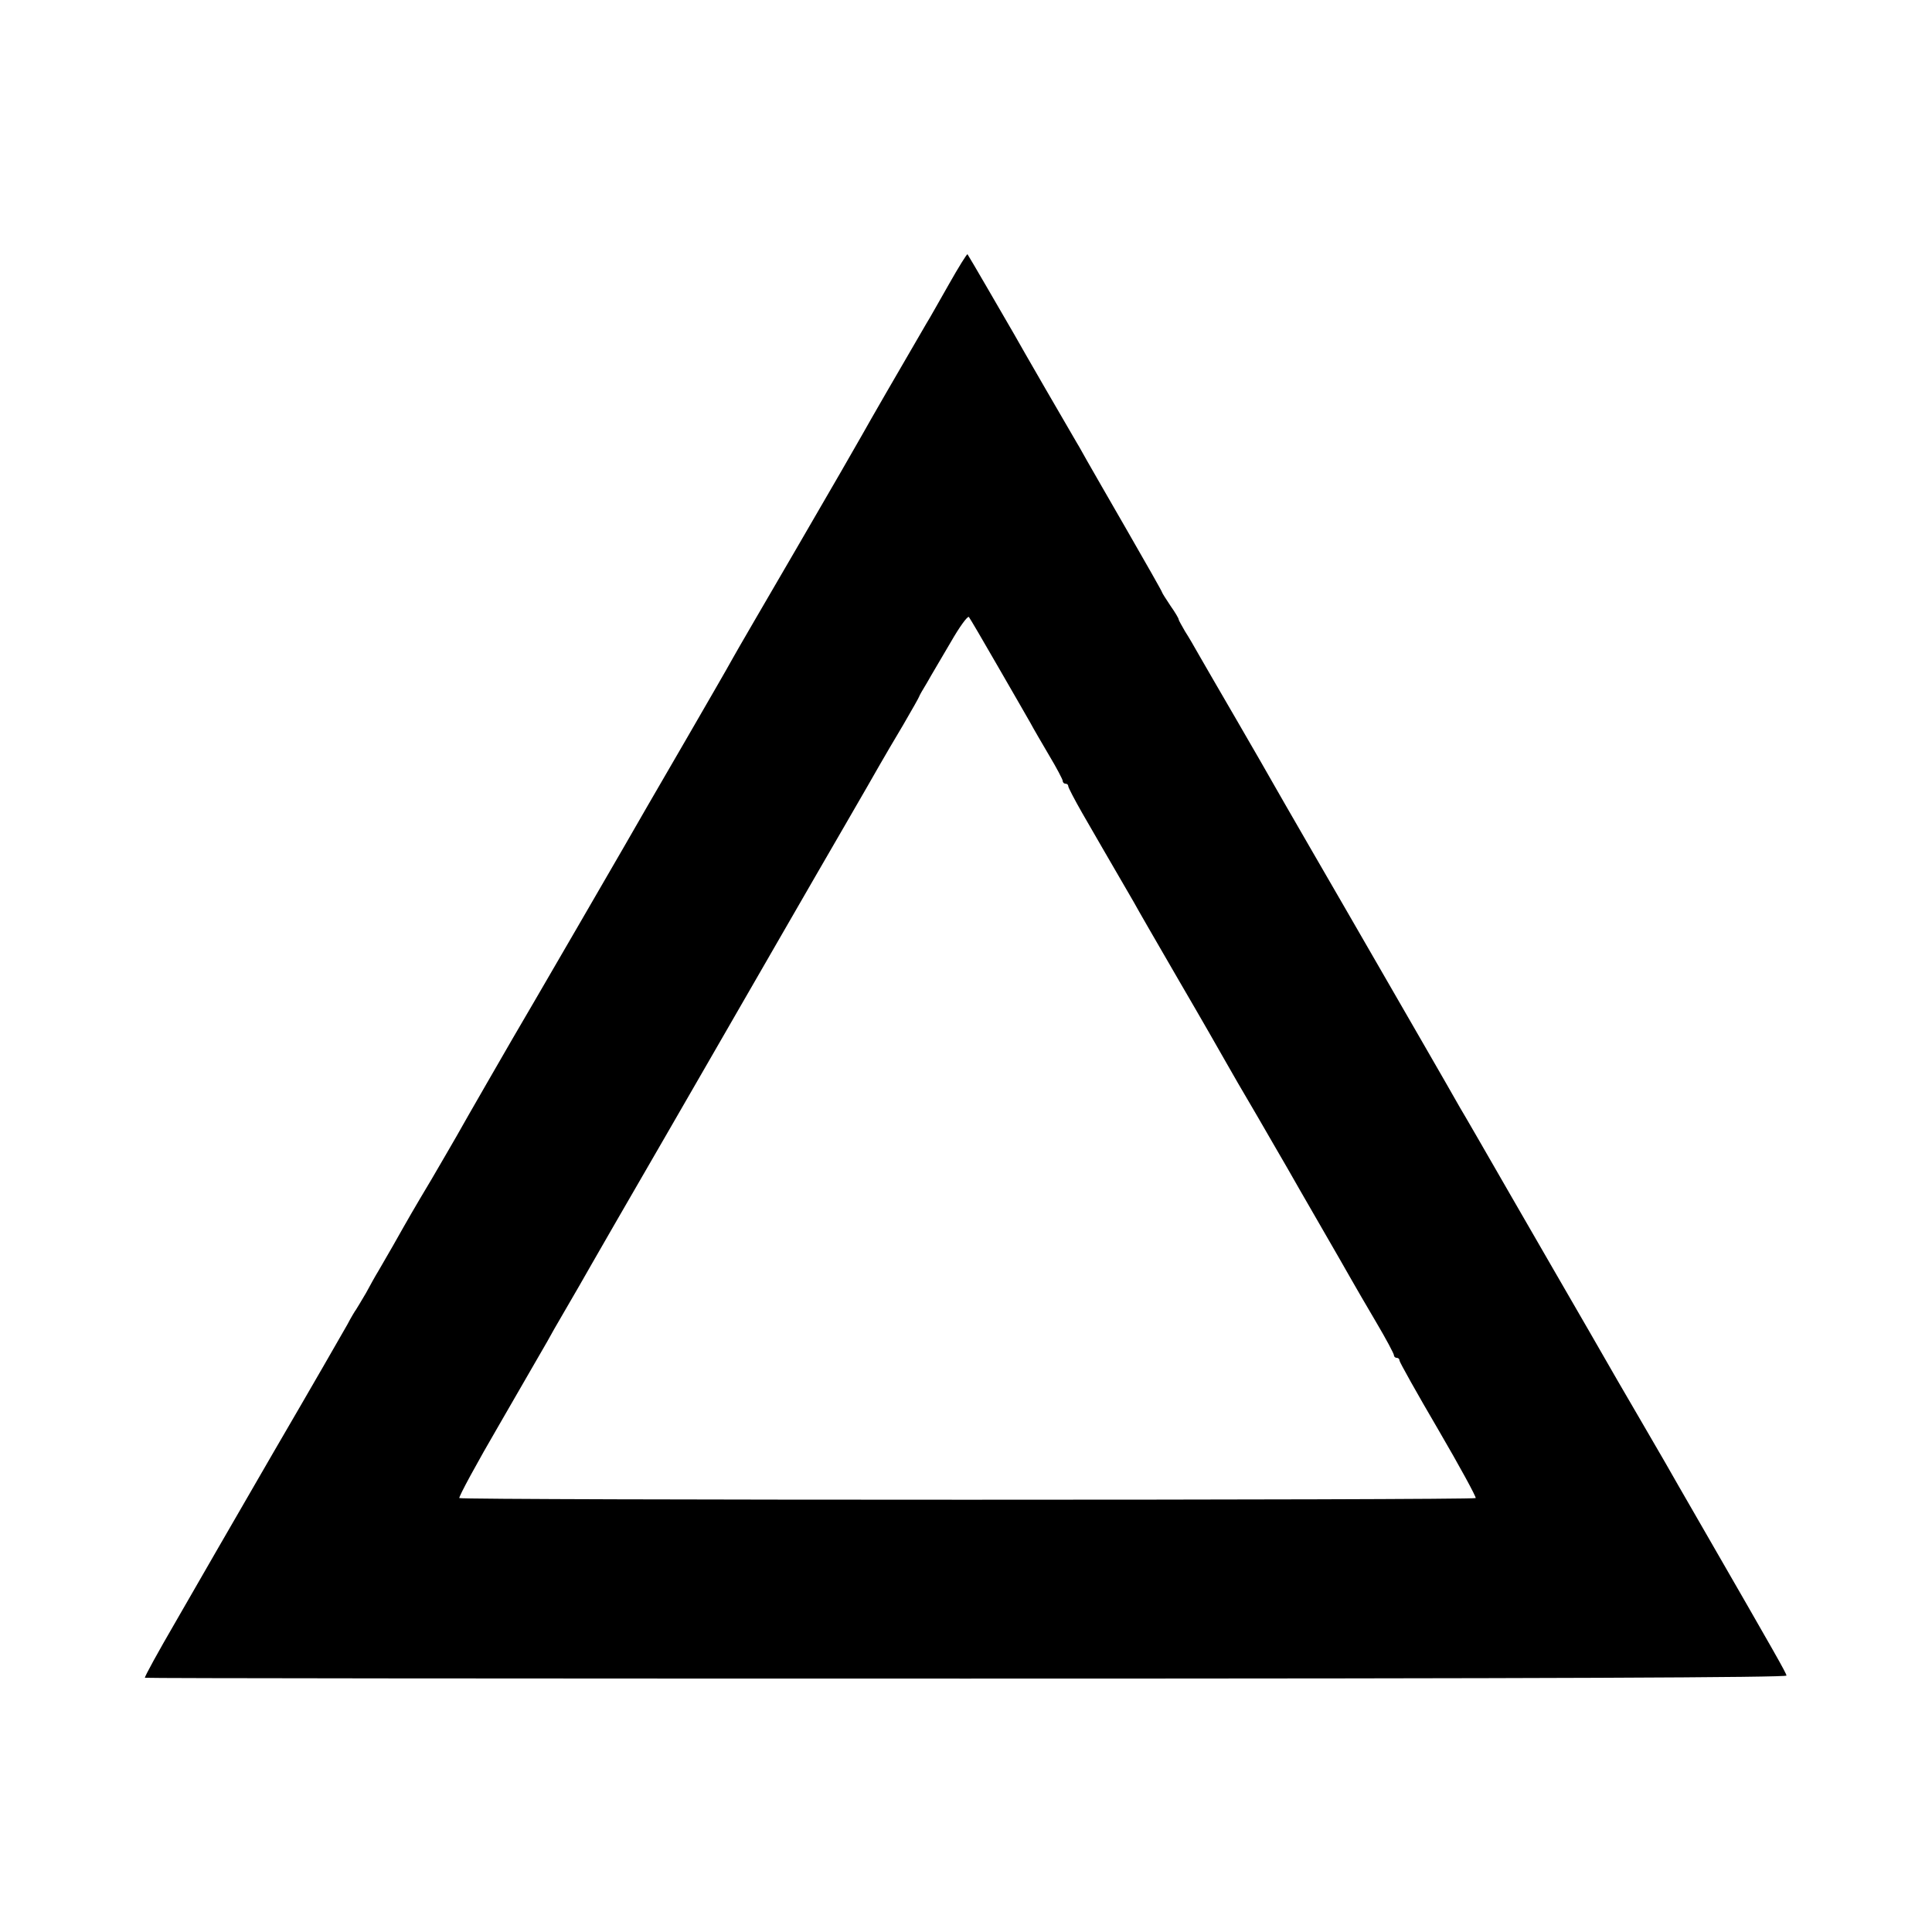
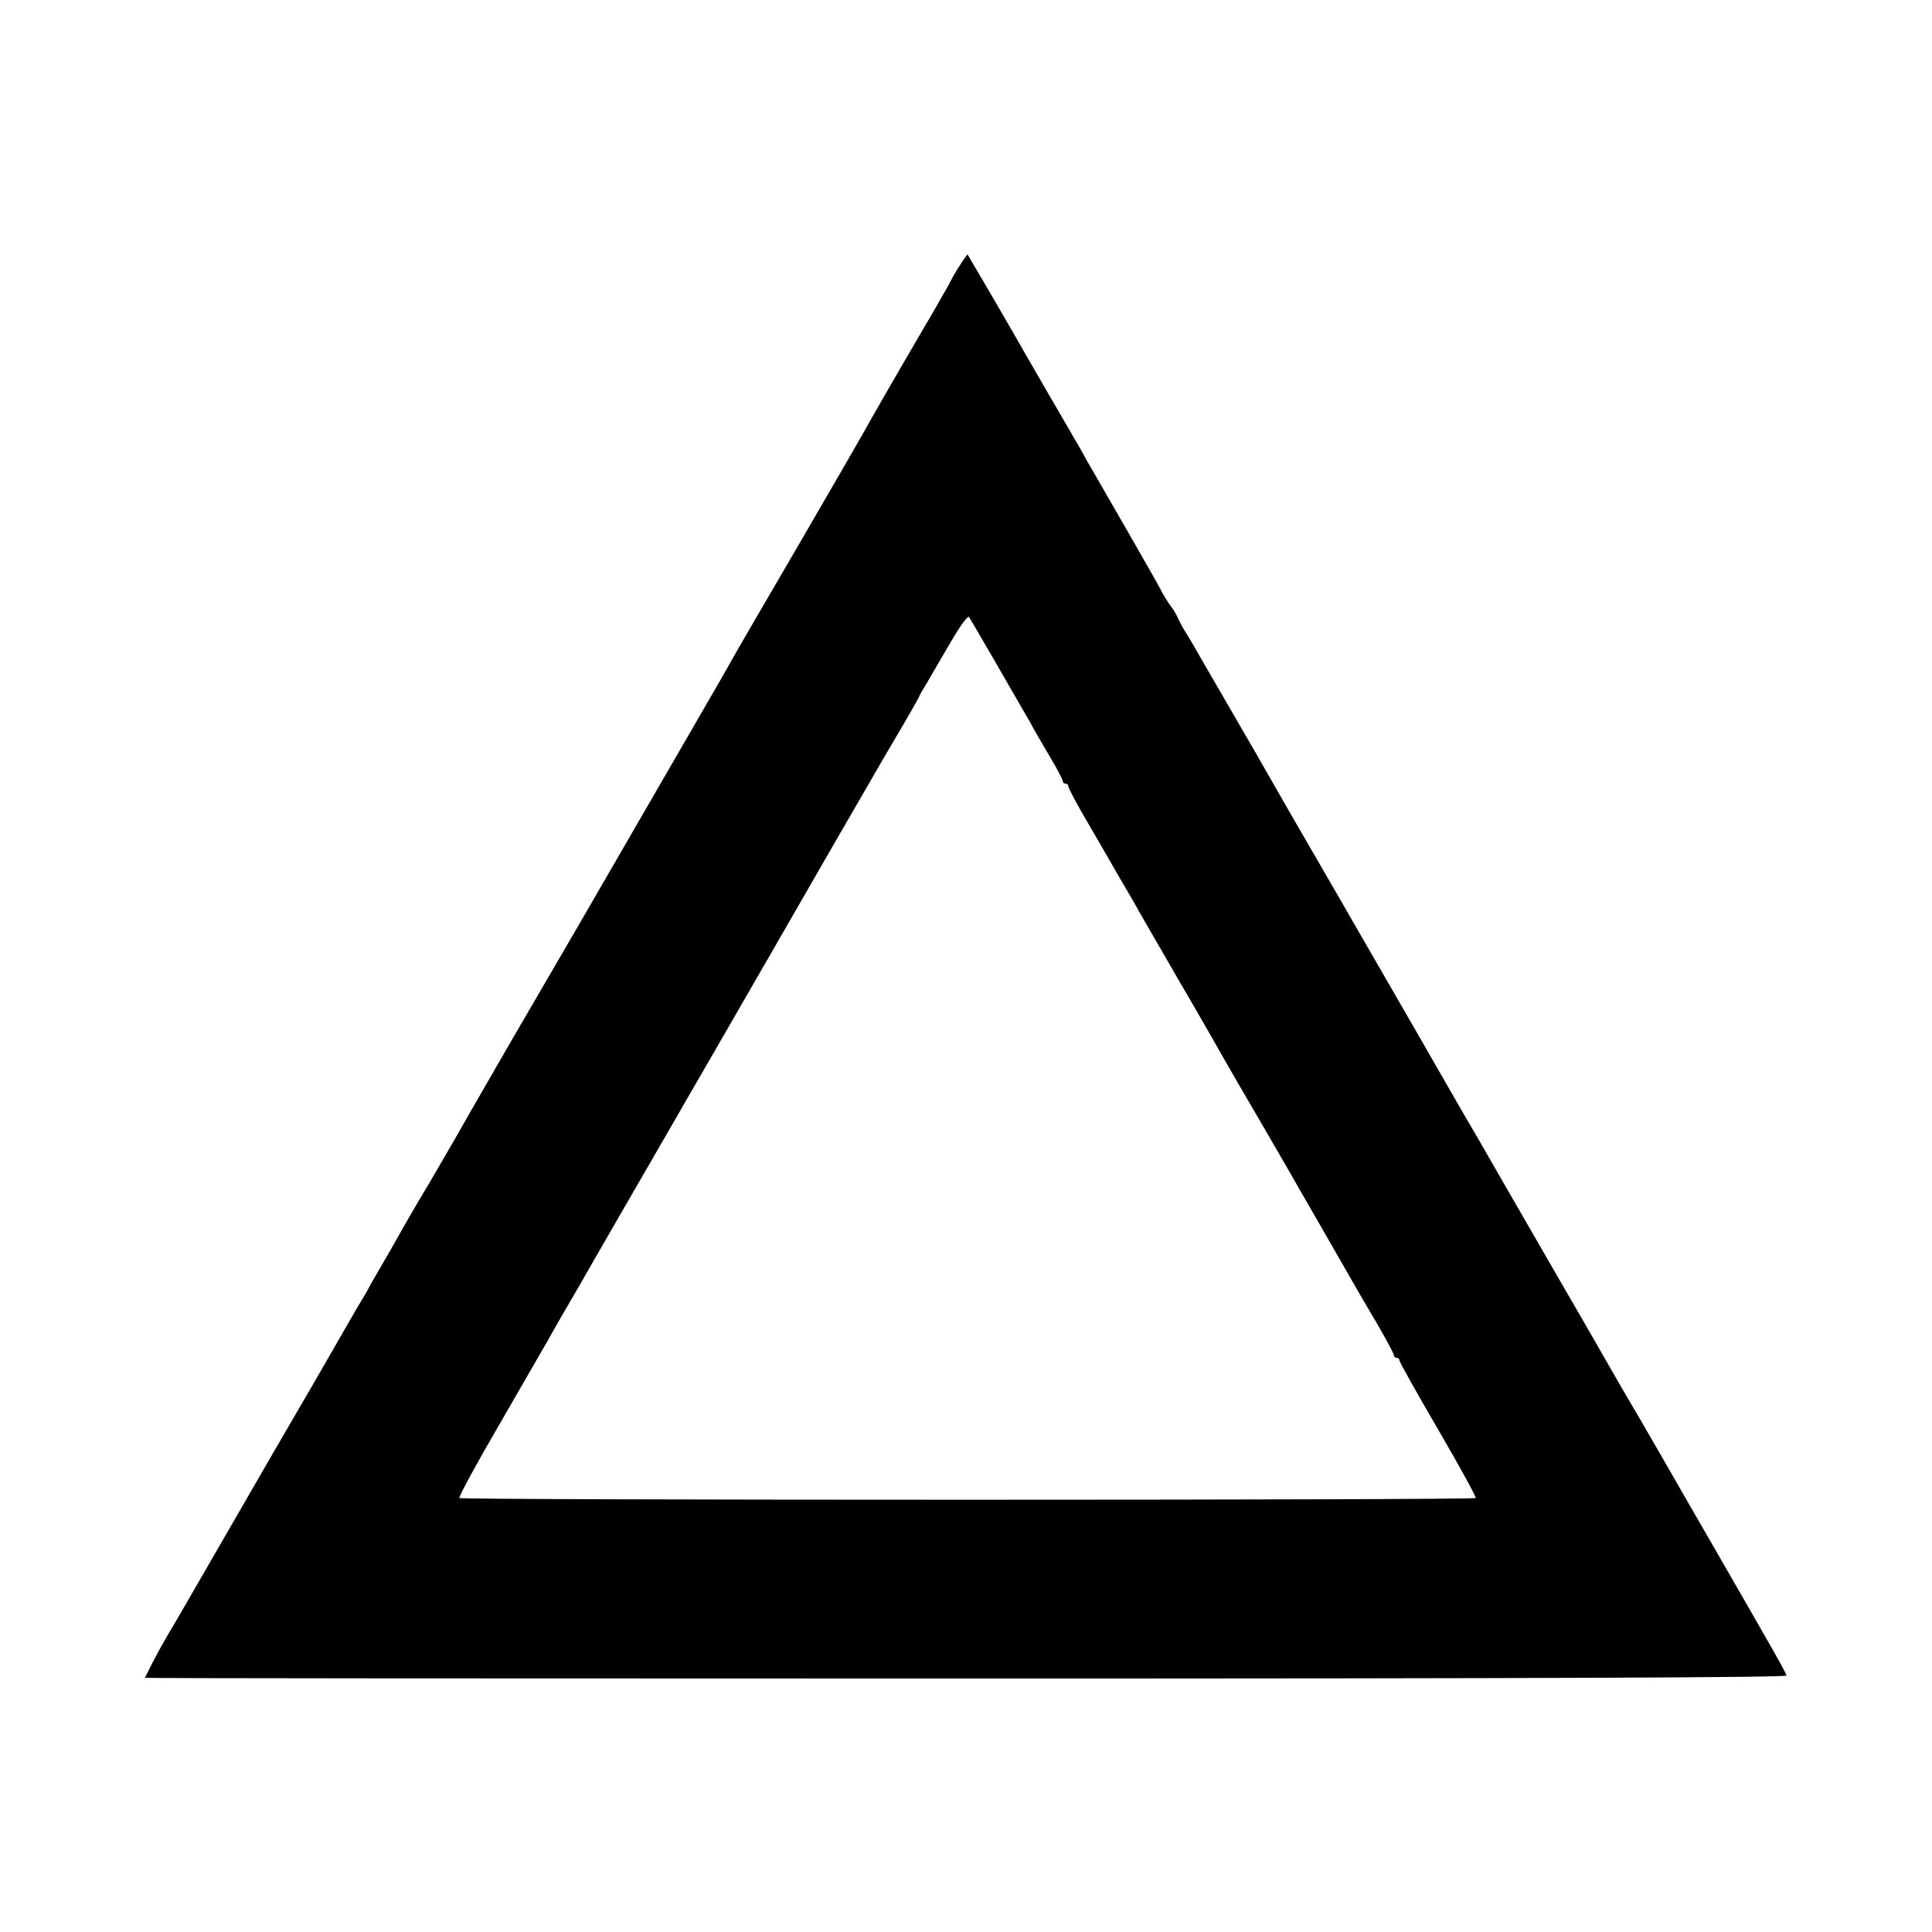
- <svg xmlns="http://www.w3.org/2000/svg" version="1.0" width="16pt" height="16pt" viewBox="0 0 16 16" preserveAspectRatio="xMidYMid meet">
-   <g transform="translate(0,16) scale(0.002286,-0.002286)" fill="#000000" stroke="none">
-     <path d="M3438 5970 c-35 -61 -71 -126 -82 -143 -109 -187 -203 -350 -232 -402 -12 -22 -117 -204 -234 -405 -117 -201 -225 -386 -239 -412 -14 -26 -87 -152 -161 -280 -74 -128 -139 -240 -145 -250 -26 -47 -470 -812 -486 -838 -11 -19 -174 -301 -205 -357 -13 -23 -54 -93 -90 -155 -68 -114 -80 -135 -141 -243 -19 -33 -42 -73 -52 -90 -10 -16 -30 -52 -45 -80 -16 -27 -32 -54 -36 -60 -4 -5 -19 -30 -32 -55 -14 -25 -133 -232 -266 -460 -132 -228 -292 -505 -355 -615 -64 -110 -114 -201 -112 -204 2 -2 1342 -3 2977 -3 2140 0 2972 4 2970 11 -2 11 -36 71 -304 536 -64 110 -124 216 -135 235 -11 19 -52 89 -90 155 -39 66 -122 210 -185 320 -64 110 -191 331 -283 490 -92 160 -175 304 -185 320 -37 66 -218 379 -305 530 -51 88 -103 179 -116 201 -13 23 -71 123 -129 223 -58 100 -114 198 -126 219 -11 20 -71 124 -133 231 -62 107 -125 215 -139 240 -14 25 -36 63 -49 83 -12 21 -23 40 -23 43 0 4 -13 26 -30 50 -16 24 -30 46 -30 48 0 3 -57 103 -126 223 -70 121 -135 235 -146 254 -11 19 -27 49 -37 65 -22 37 -202 348 -228 395 -33 57 -165 285 -168 288 -2 2 -32 -46 -67 -108z m177 -1385 c54 -93 107 -186 118 -205 10 -19 41 -72 68 -118 27 -45 49 -87 49 -92 0 -6 5 -10 10 -10 6 0 10 -4 10 -9 0 -5 23 -49 51 -98 28 -48 60 -104 71 -123 11 -19 37 -64 58 -100 21 -36 47 -81 58 -100 10 -19 84 -147 164 -285 80 -137 156 -270 170 -295 14 -25 64 -112 112 -193 47 -82 97 -167 110 -190 13 -23 65 -114 116 -202 51 -88 103 -179 116 -202 13 -23 53 -92 89 -153 36 -61 65 -115 65 -121 0 -5 5 -9 10 -9 6 0 10 -4 10 -10 0 -5 63 -118 141 -251 77 -132 138 -244 135 -247 -9 -8 -3677 -8 -3682 0 -3 4 63 126 147 270 84 145 161 279 172 298 10 19 36 64 57 100 21 36 47 81 58 100 11 19 70 123 132 230 62 107 145 251 185 320 40 69 107 186 150 260 43 74 153 266 245 425 92 160 209 362 260 450 51 88 104 180 118 205 14 25 52 89 84 143 32 55 58 101 58 103 0 2 13 25 29 51 15 27 54 92 86 147 31 54 60 94 65 90 4 -5 51 -85 105 -179z" />
-   </g>
+ <svg xmlns="http://www.w3.org/2000/svg" version="1" width="21.333" height="21.333" viewBox="0 0 16 16">
+   <path d="M7.86 2.353c-.08.139-.163.288-.188.326-.25.428-.464.8-.53.92-.028.05-.268.466-.535.925-.268.46-.515.883-.547.942-.032.06-.199.348-.368.64l-.331.572A379.25 379.25 0 0 1 4.25 8.593c-.025.044-.398.688-.469.816l-.206.355c-.155.26-.183.308-.322.555l-.119.206a4.163 4.163 0 0 0-.103.183l-.082.137a137.085 137.085 0 0 1-.681 1.177l-.812 1.406a5.43 5.43 0 0 0-.256.467c.005.004 3.068.006 6.806.006 4.892 0 6.794-.009 6.789-.025-.005-.025-.082-.162-.695-1.225-.146-.251-.283-.494-.309-.537l-.205-.355c-.09-.15-.28-.48-.423-.731-.147-.252-.437-.757-.647-1.12-.21-.366-.4-.695-.423-.732-.085-.15-.498-.866-.697-1.211-.117-.201-.236-.41-.265-.46l-.295-.51a51.136 51.136 0 0 1-.288-.5 63.188 63.188 0 0 0-.304-.528l-.318-.549a4.207 4.207 0 0 0-.112-.19.72.72 0 0 1-.053-.098.54.54 0 0 0-.068-.114 1.115 1.115 0 0 1-.069-.11c0-.007-.13-.235-.288-.51l-.334-.58c-.025-.044-.061-.112-.084-.149-.05-.085-.462-.795-.522-.903a58.11 58.11 0 0 0-.384-.658 1.777 1.777 0 0 0-.153.247zm.404 3.166c.123.212.244.425.27.468.022.044.093.165.155.27.062.103.112.199.112.21 0 .014.012.023.023.023.014 0 .023.01.023.02 0 .012.052.113.116.225l.163.281.132.229.133.228c.023.044.192.336.375.652.183.313.356.617.388.674.032.057.147.256.256.441l.252.435c.03.052.148.26.265.461l.265.462c.03.053.121.21.204.35.082.14.148.263.148.277 0 .011.012.02.023.02.014 0 .023.01.023.023 0 .011.144.27.322.574.176.302.316.558.309.564-.02.019-8.406.019-8.417 0-.007-.009.144-.288.336-.617l.393-.681c.023-.043.082-.146.13-.229l.133-.228c.025-.044.16-.281.302-.526l.423-.732c.091-.157.244-.425.343-.594l.56-.971a390.503 390.503 0 0 1 .864-1.498c.032-.057.119-.203.192-.327.073-.125.132-.23.132-.235 0-.005.03-.057.067-.117.034-.061.123-.21.196-.336.071-.123.137-.215.149-.206.009.012.116.195.24.41z" />
</svg>
